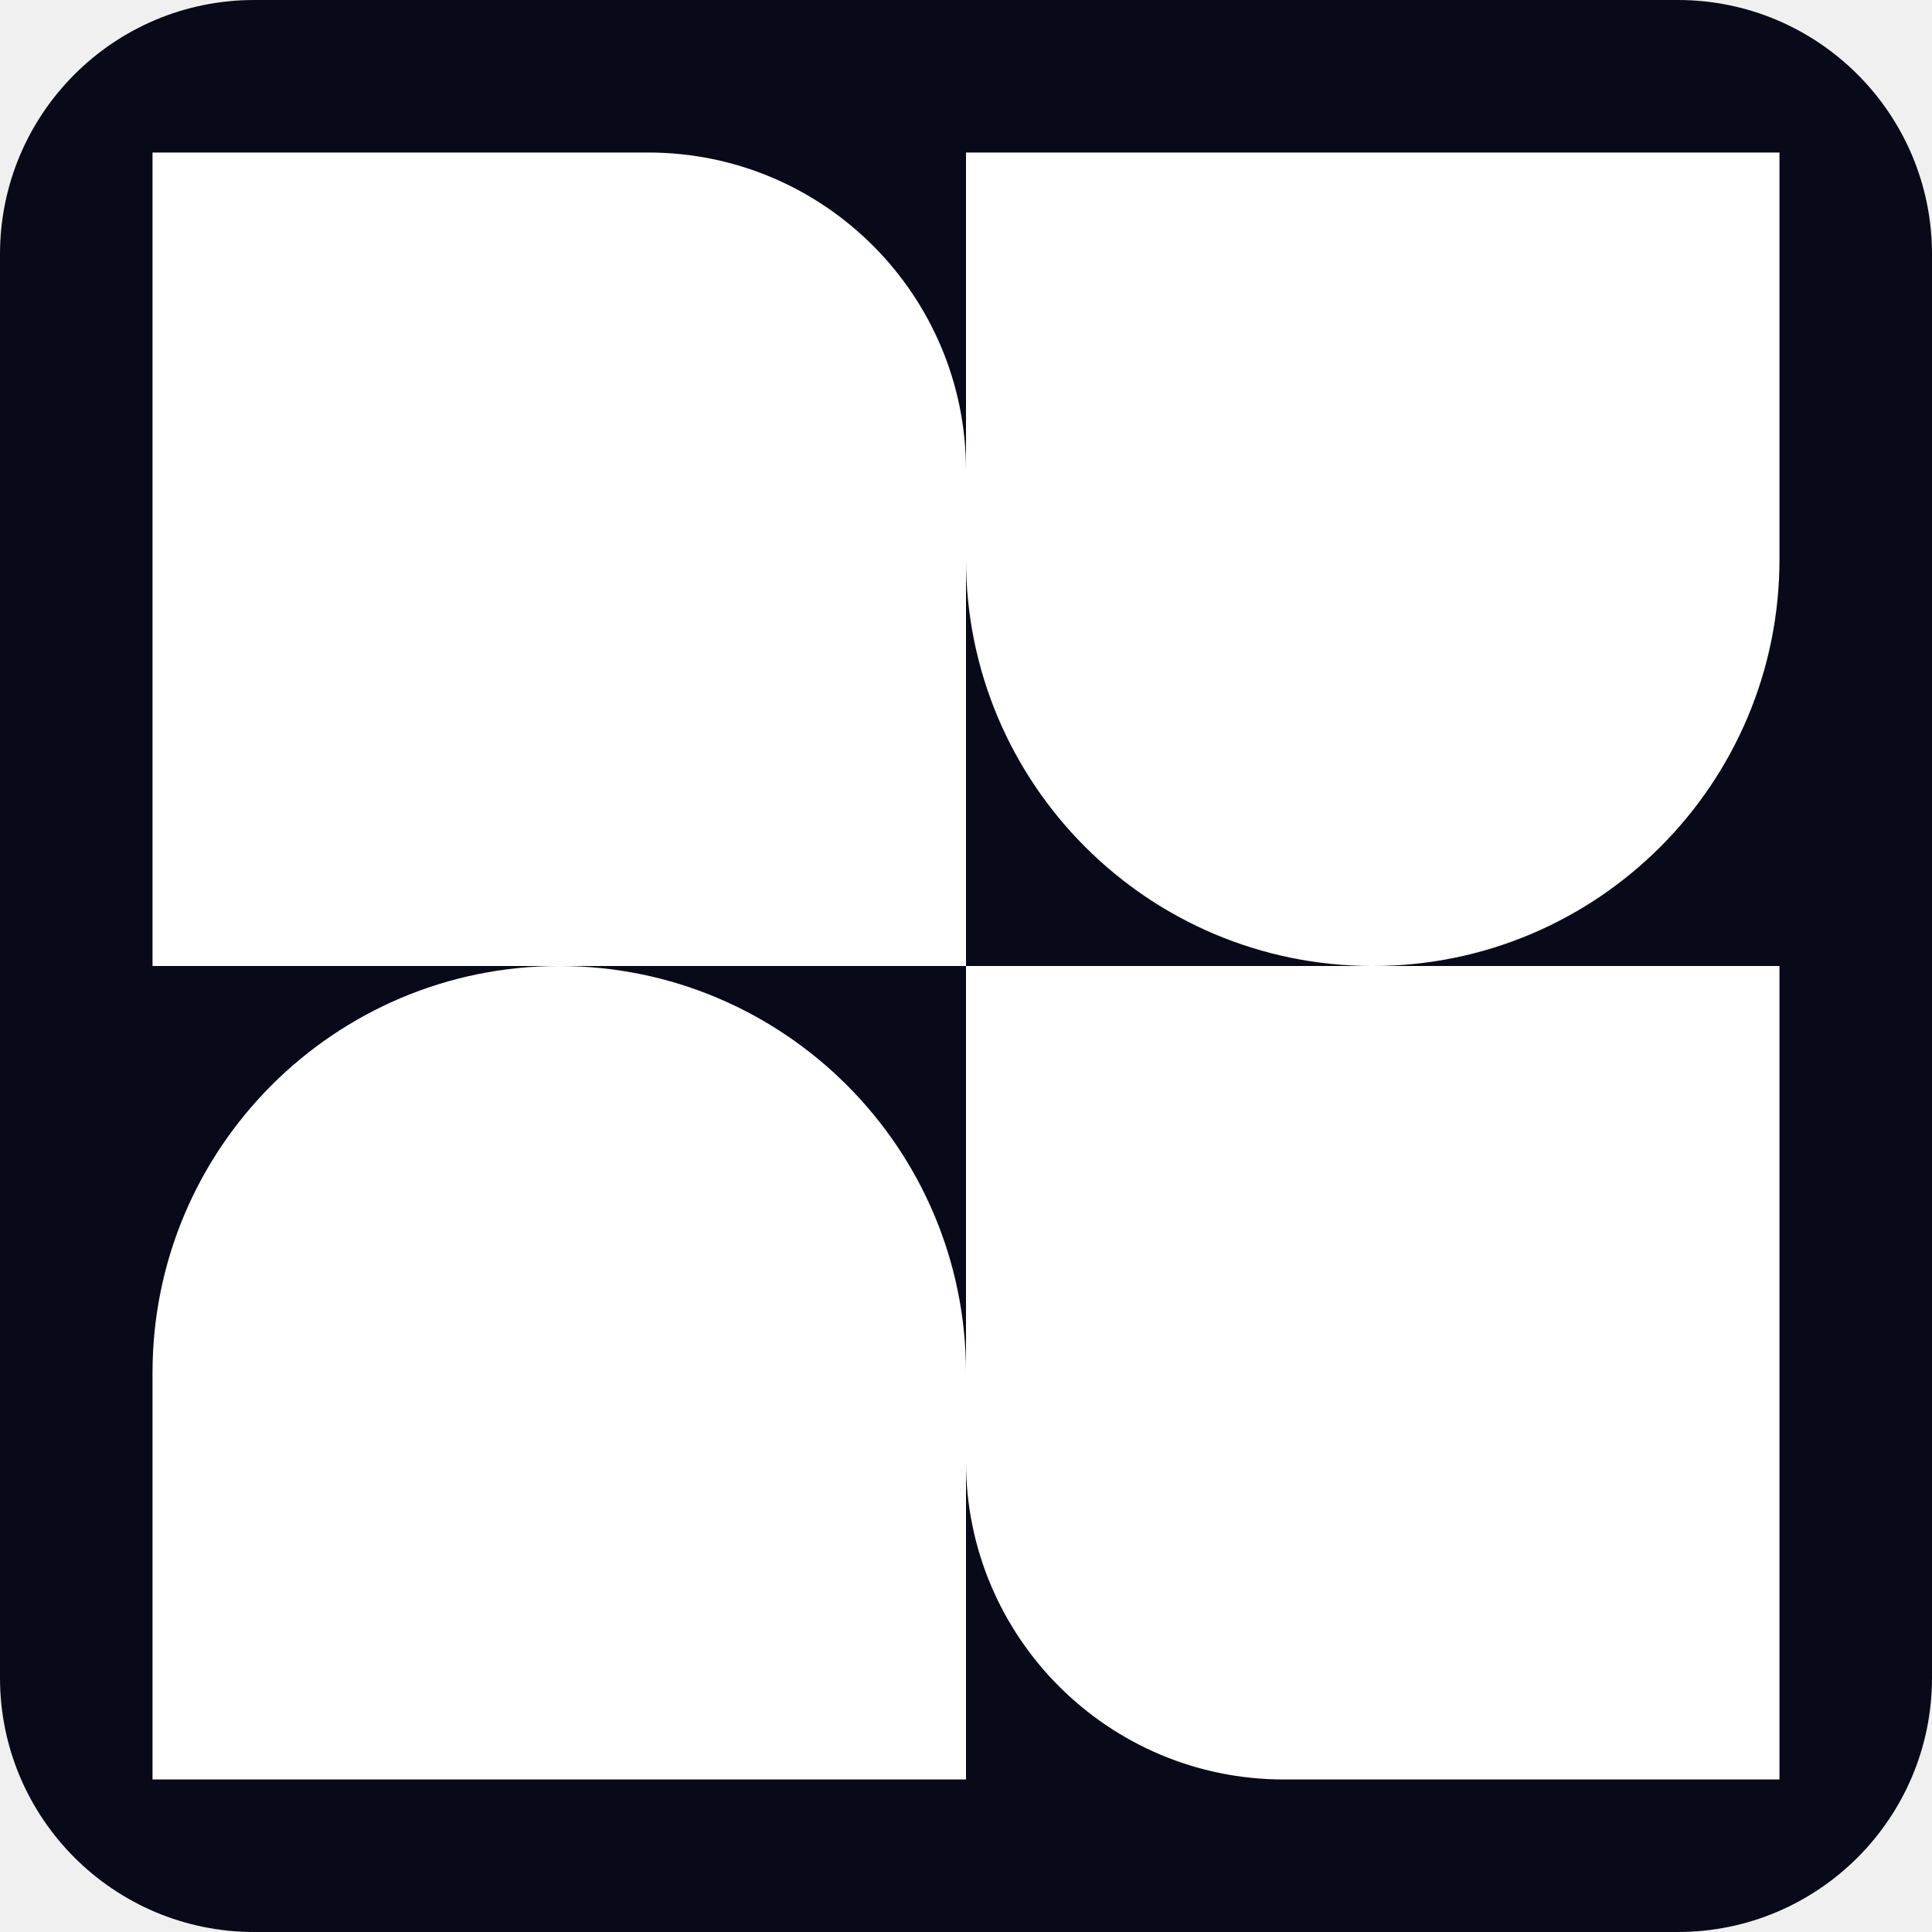
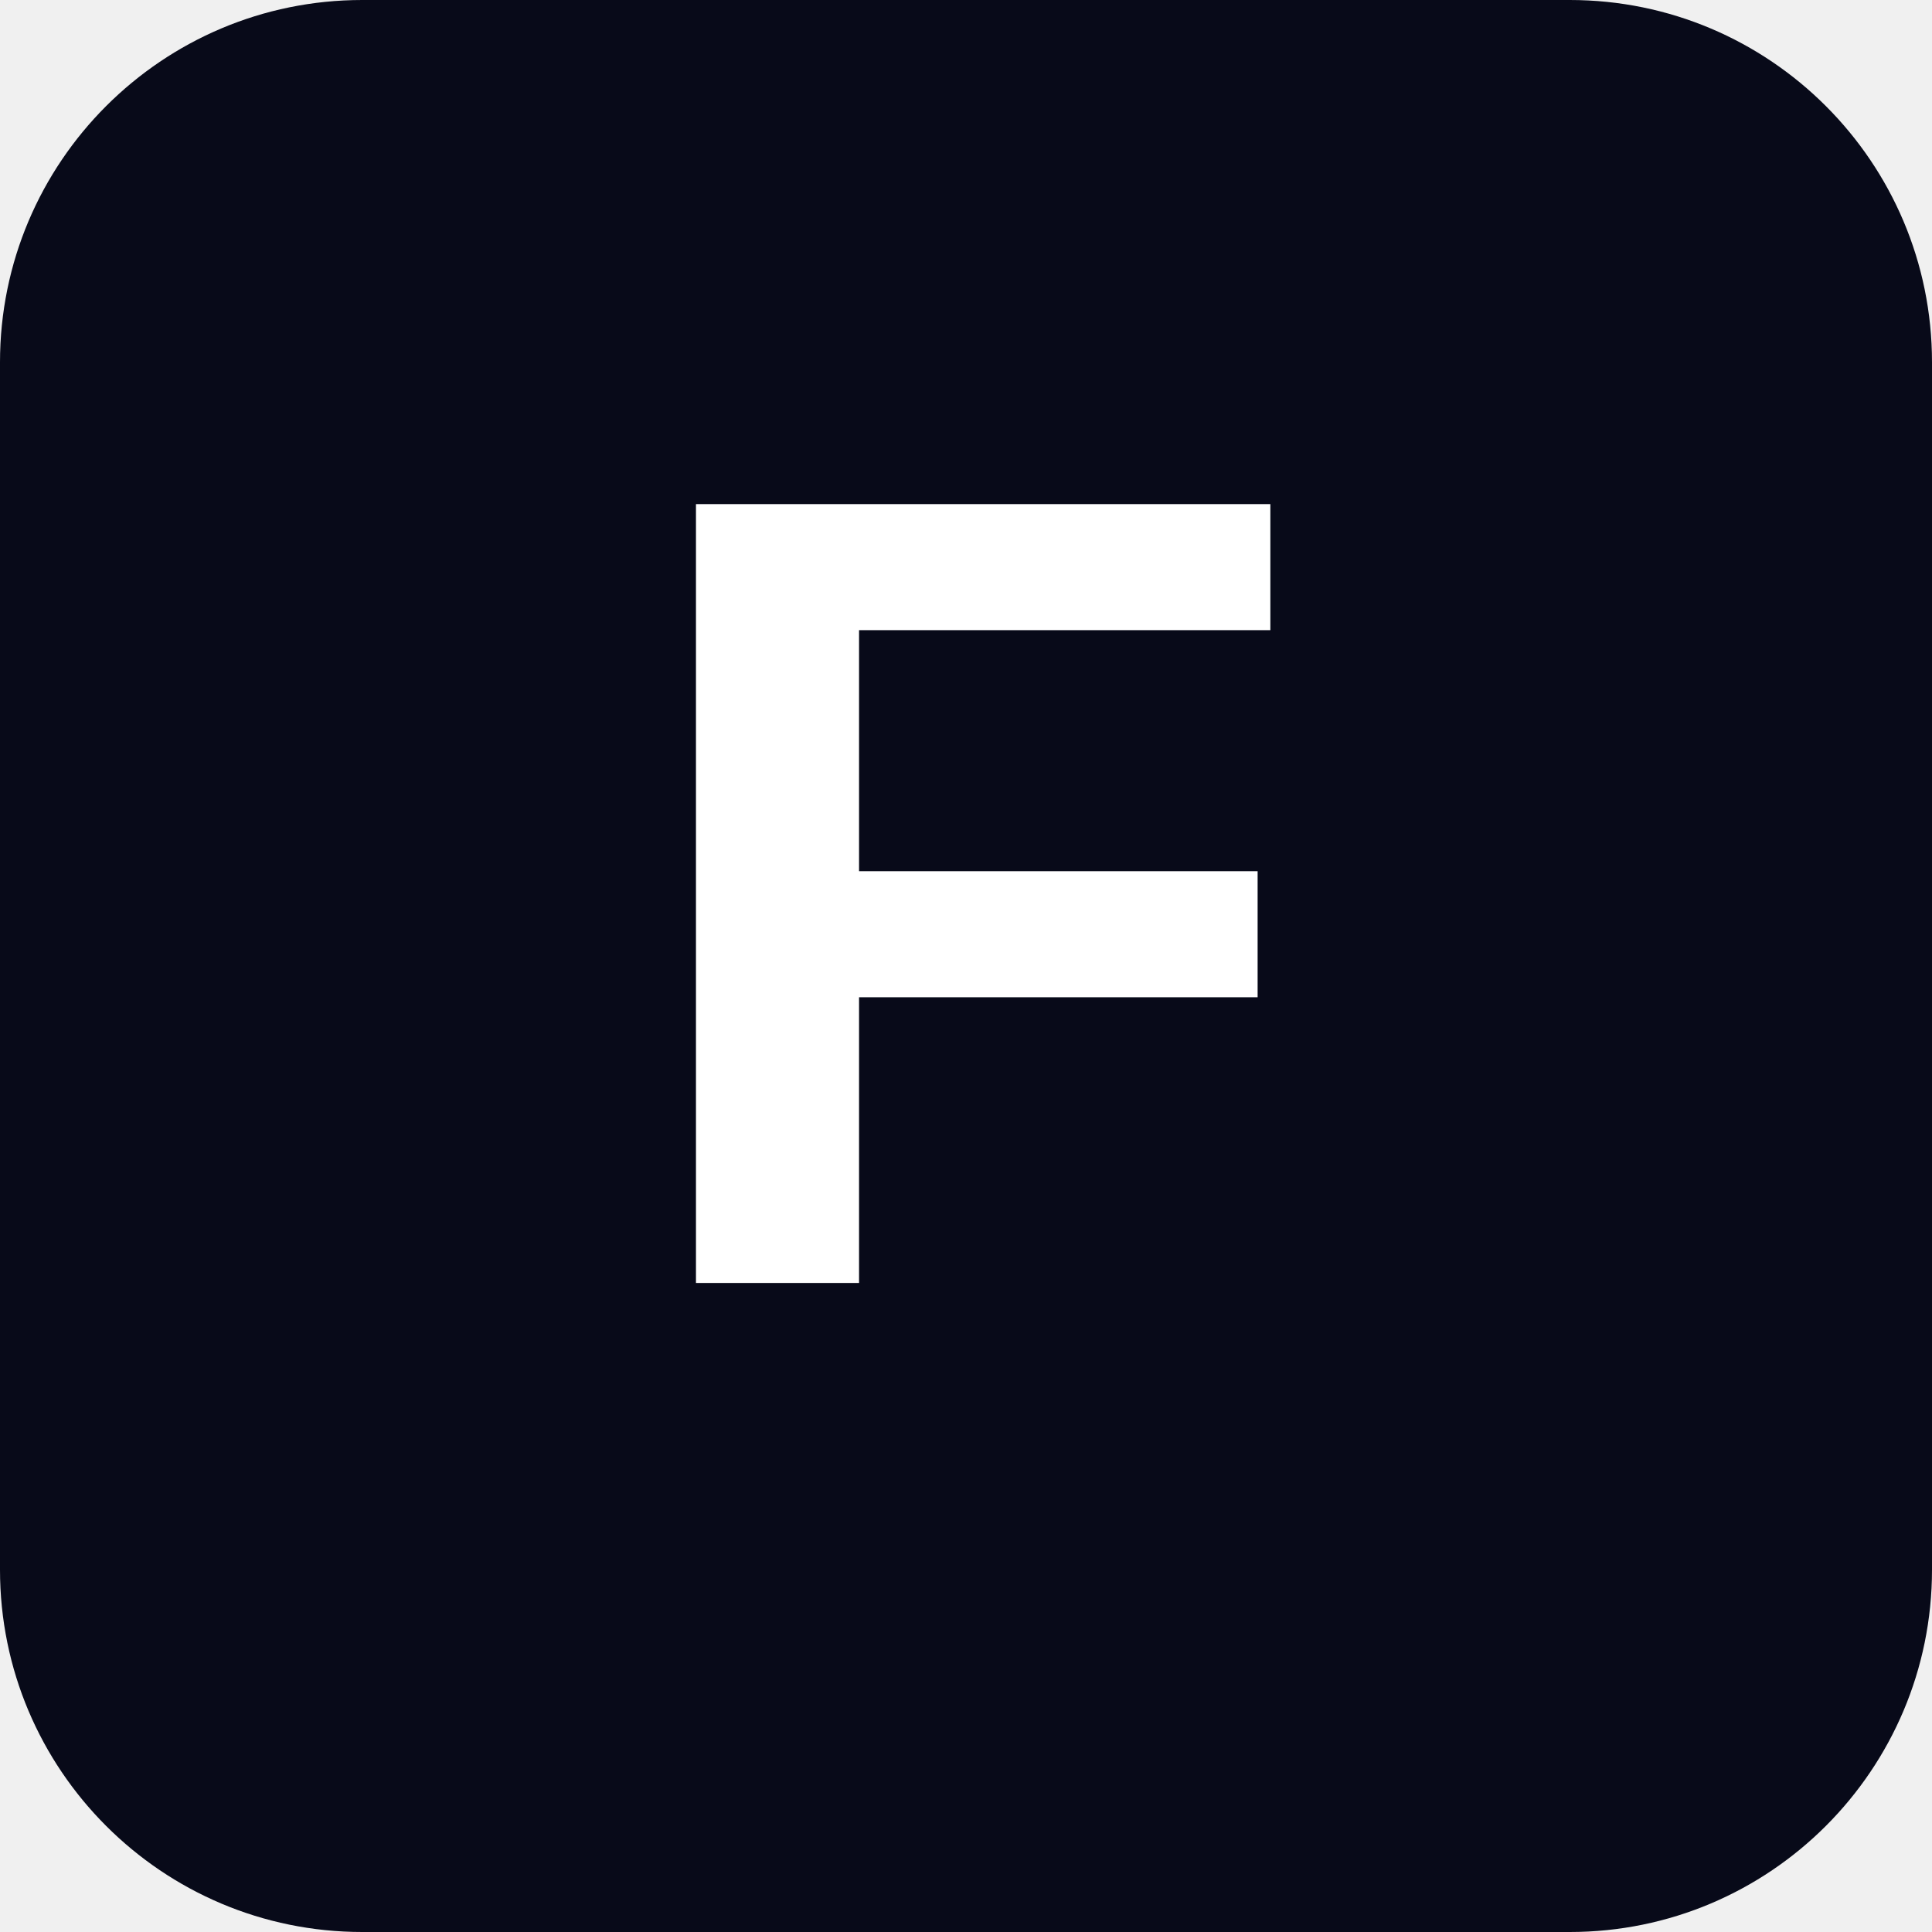
- <svg xmlns="http://www.w3.org/2000/svg" viewBox="-24 -24 304 304">
-   <rect x="-24" y="-24" width="304" height="304" rx="40" fill="#080A19" />
-   <path fill="white" d="M 256 256 L 178 256 C 150.386 256 128 233.614 128 206 L 128 256 L 0 256 L 0 192 C 0 156.654 28.654 128 64 128 C 99.346 128 128 156.654 128 192 L 128 128 L 256 128 Z M 78 0 C 105.614 0 128 22.386 128 50 L 128 0 L 256 0 L 256 64 C 256 99.346 227.346 128 192 128 C 156.654 128 128 99.346 128 64 L 128 128 L 0 128 L 0 0 Z" />
+ <svg xmlns="http://www.w3.org/2000/svg" viewBox="0 0 256 256">
+   <rect width="256" height="256" rx="48" fill="#080A19" />
+   <text x="128" y="170" font-family="Arial, sans-serif" font-size="150" font-weight="600" fill="#FFFFFF" text-anchor="middle">F</text>
</svg>
